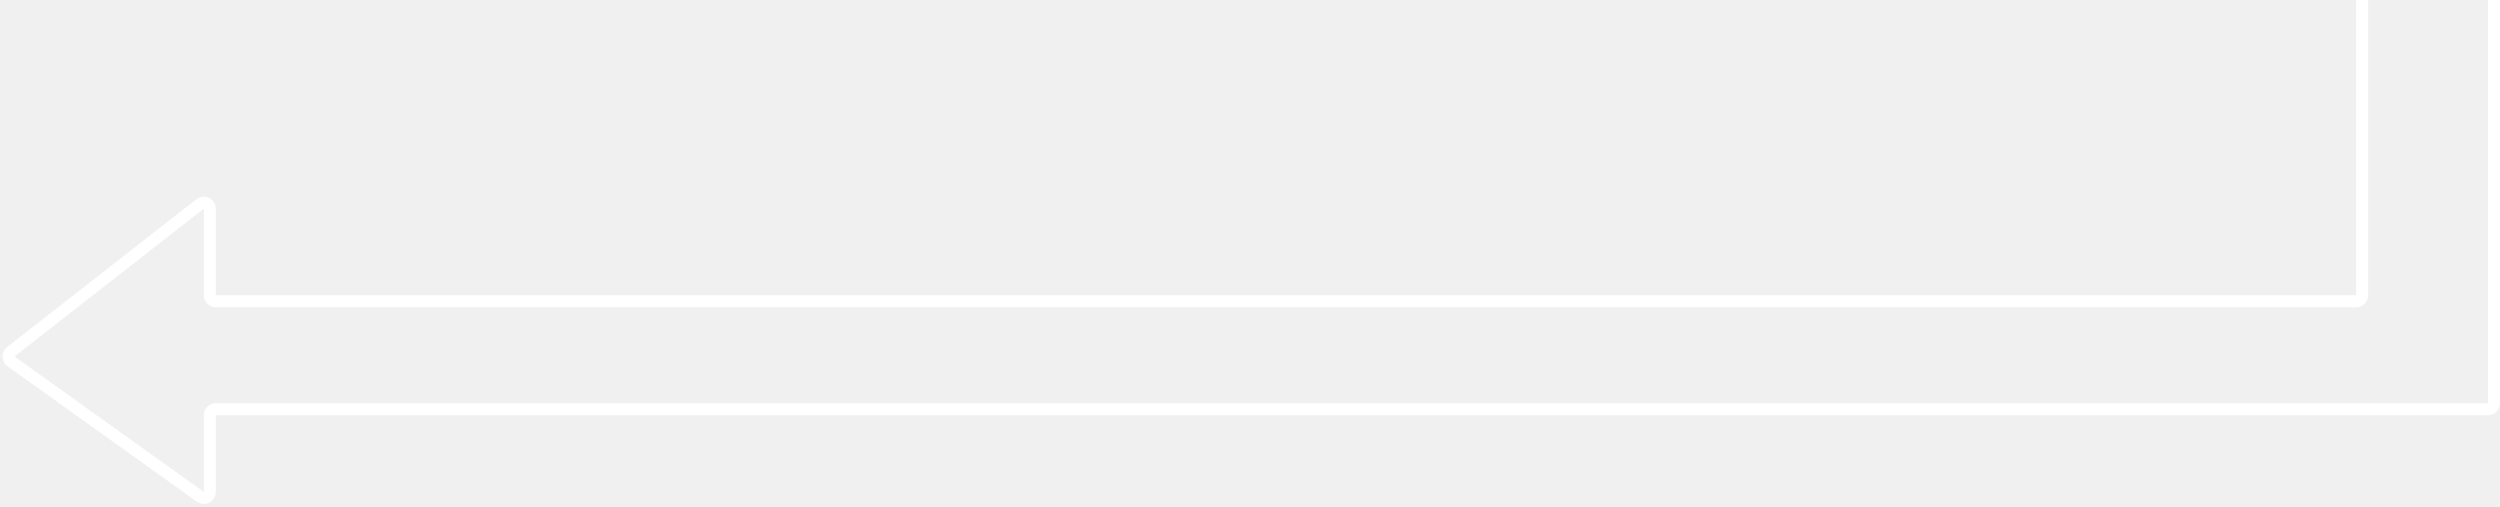
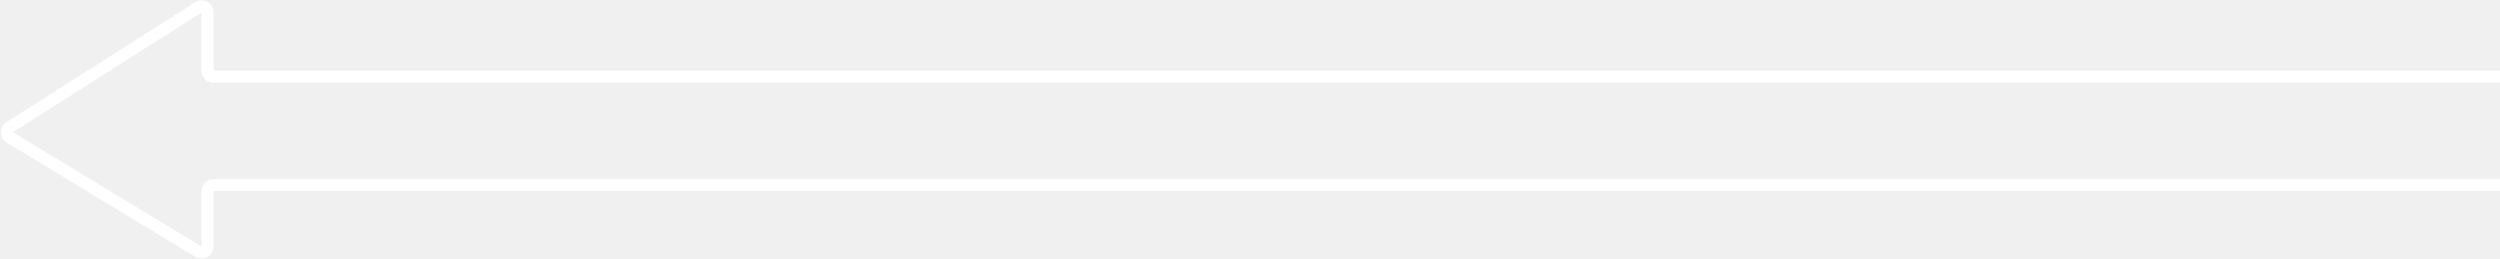
- <svg xmlns="http://www.w3.org/2000/svg" width="834" height="169" viewBox="0 0 834 169" fill="none">
-   <path d="M788 0V98.5C788 99.605 787.105 100.5 786 100.5H72C70.895 100.5 70 99.605 70 98.5V69.6C70 67.934 68.082 66.998 66.769 68.023L3.608 117.353C2.555 118.176 2.589 119.779 3.676 120.556L66.836 165.737C68.16 166.684 70 165.738 70 164.11V138.5C70 137.395 70.895 136.5 72 136.5H830C831.105 136.5 832 135.605 832 134.5V0" stroke="white" stroke-width="4" />
+ <svg xmlns="http://www.w3.org/2000/svg" width="831" height="86" viewBox="0 0 831 86" fill="none">
+   <path d="M831 25.5H71C69.895 25.5 69 24.605 69 23.5V4.139C69 2.562 67.259 1.605 65.928 2.451L3.222 42.272C1.969 43.067 1.988 44.902 3.257 45.671L65.964 83.66C67.297 84.468 69 83.508 69 81.95V63.5C69 62.395 69.895 61.5 71 61.5H831" stroke="white" stroke-width="4" />
</svg>
